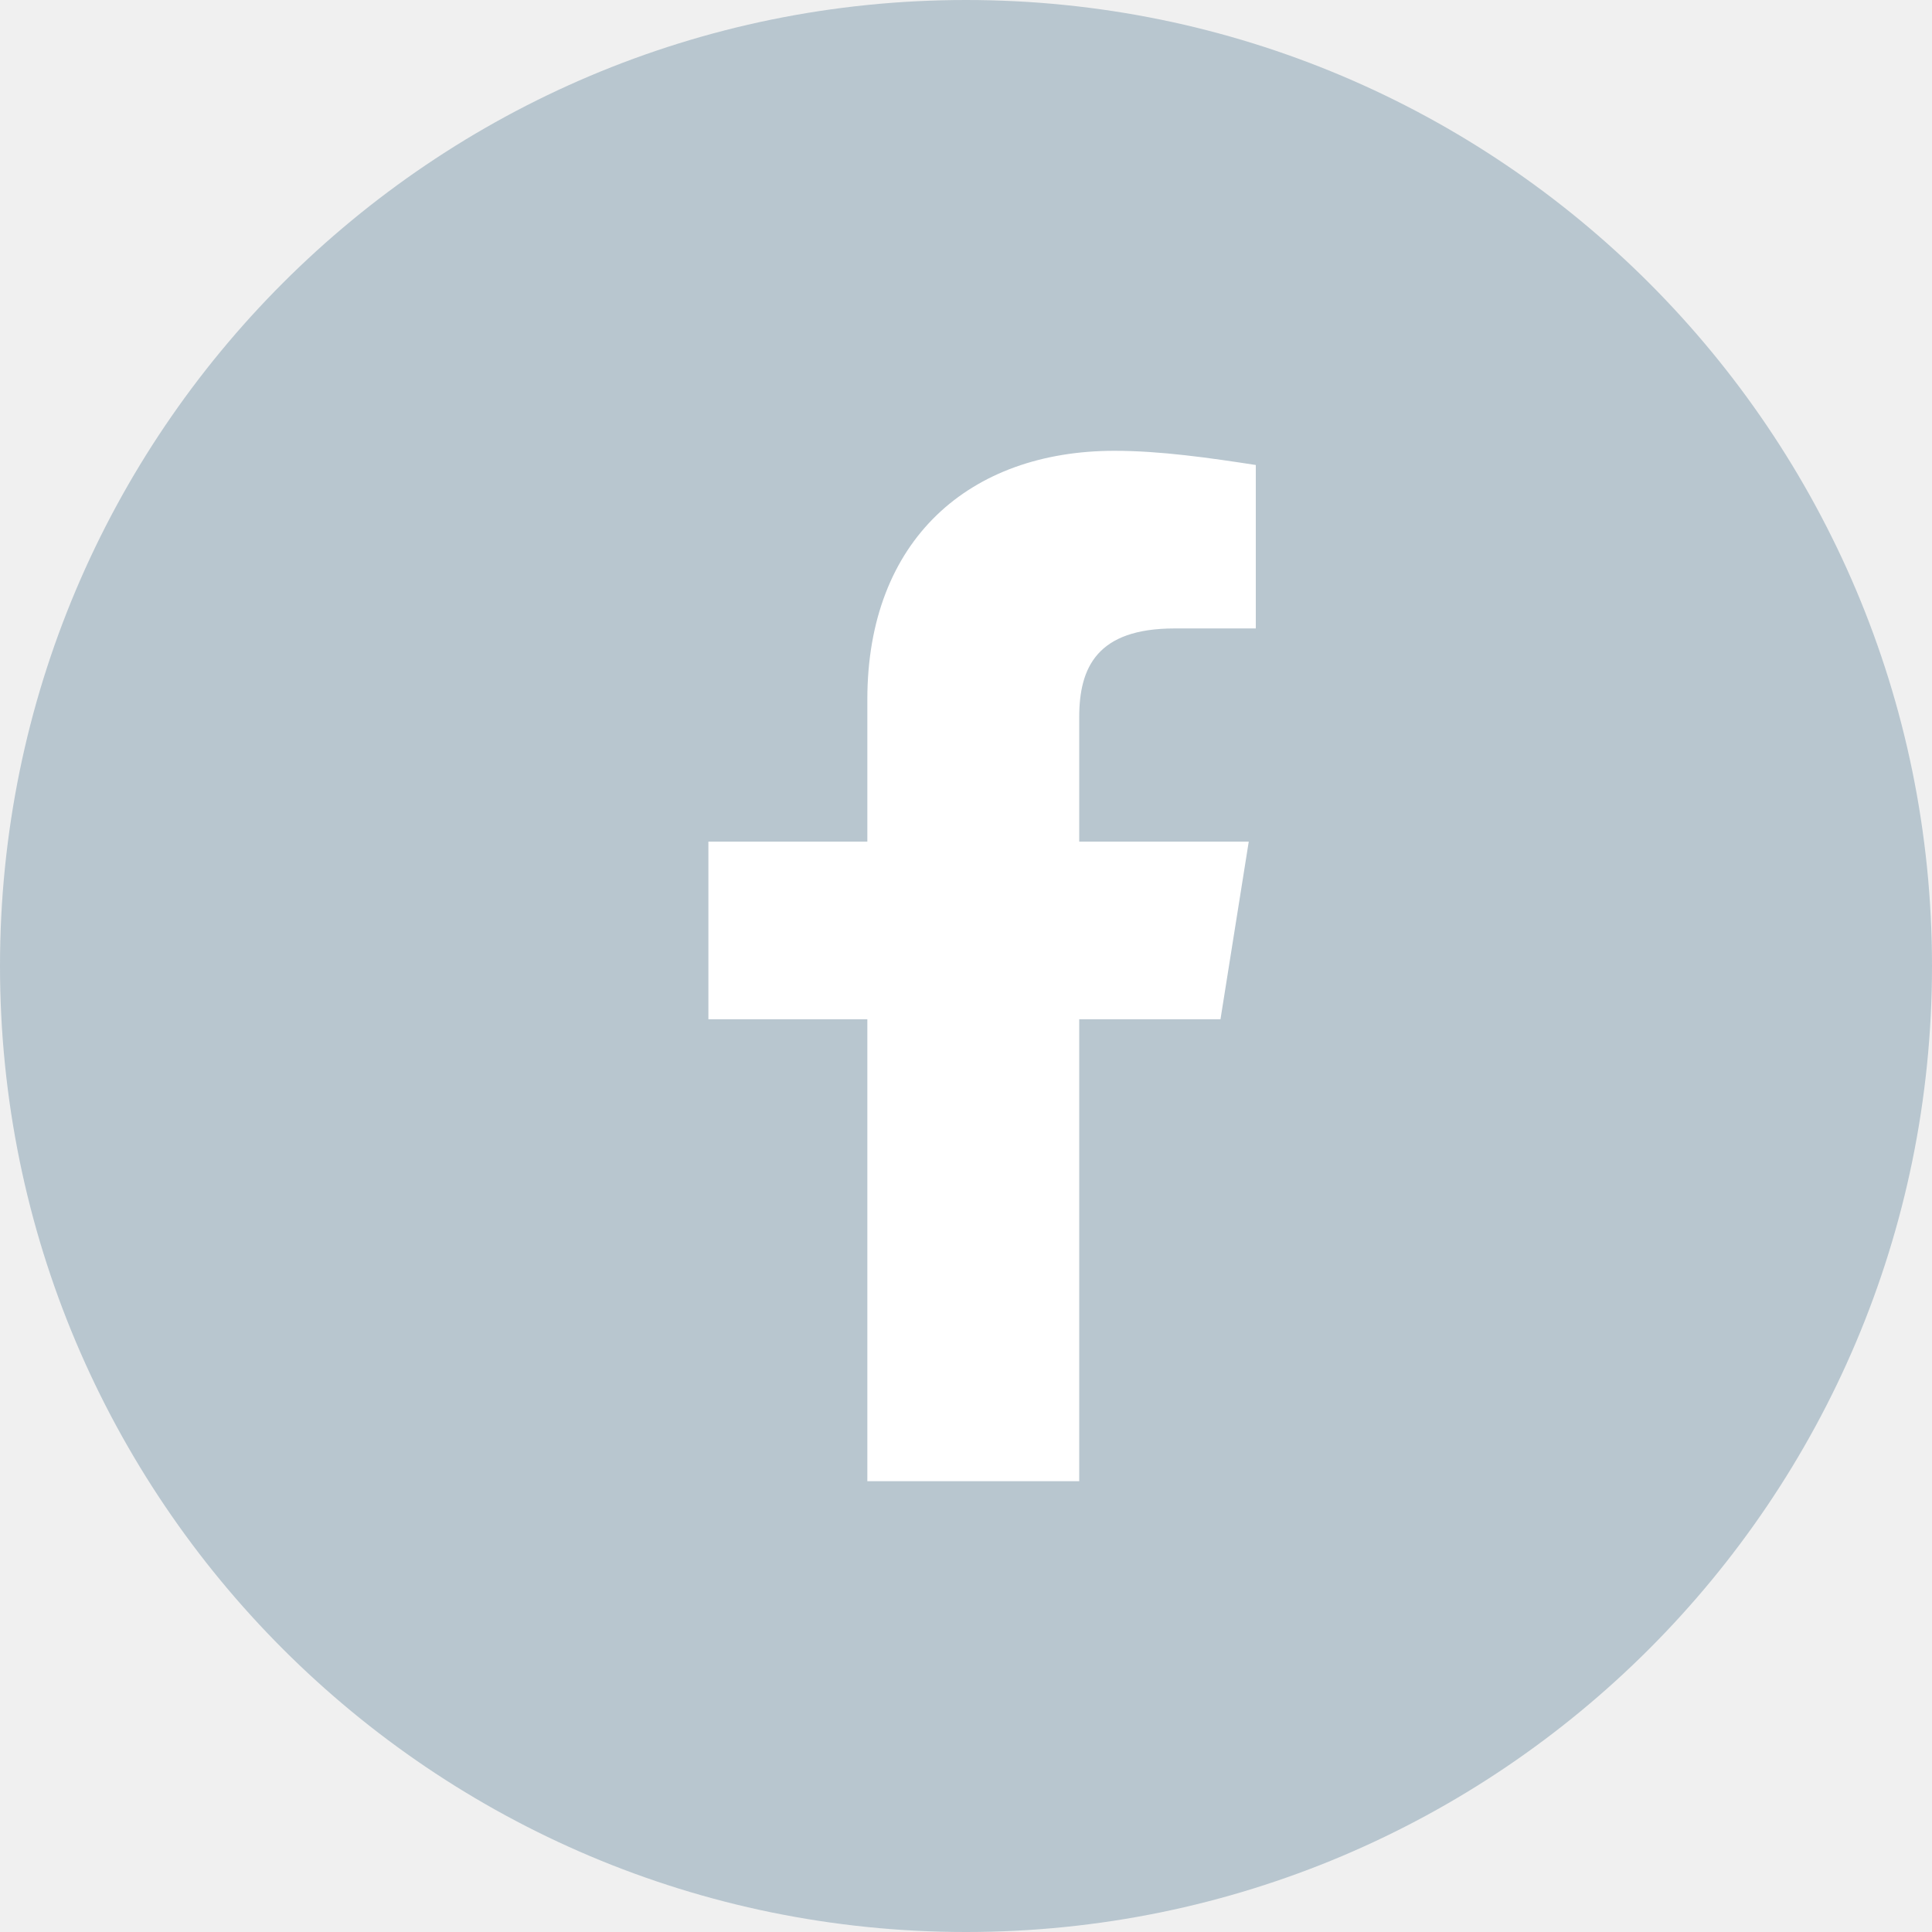
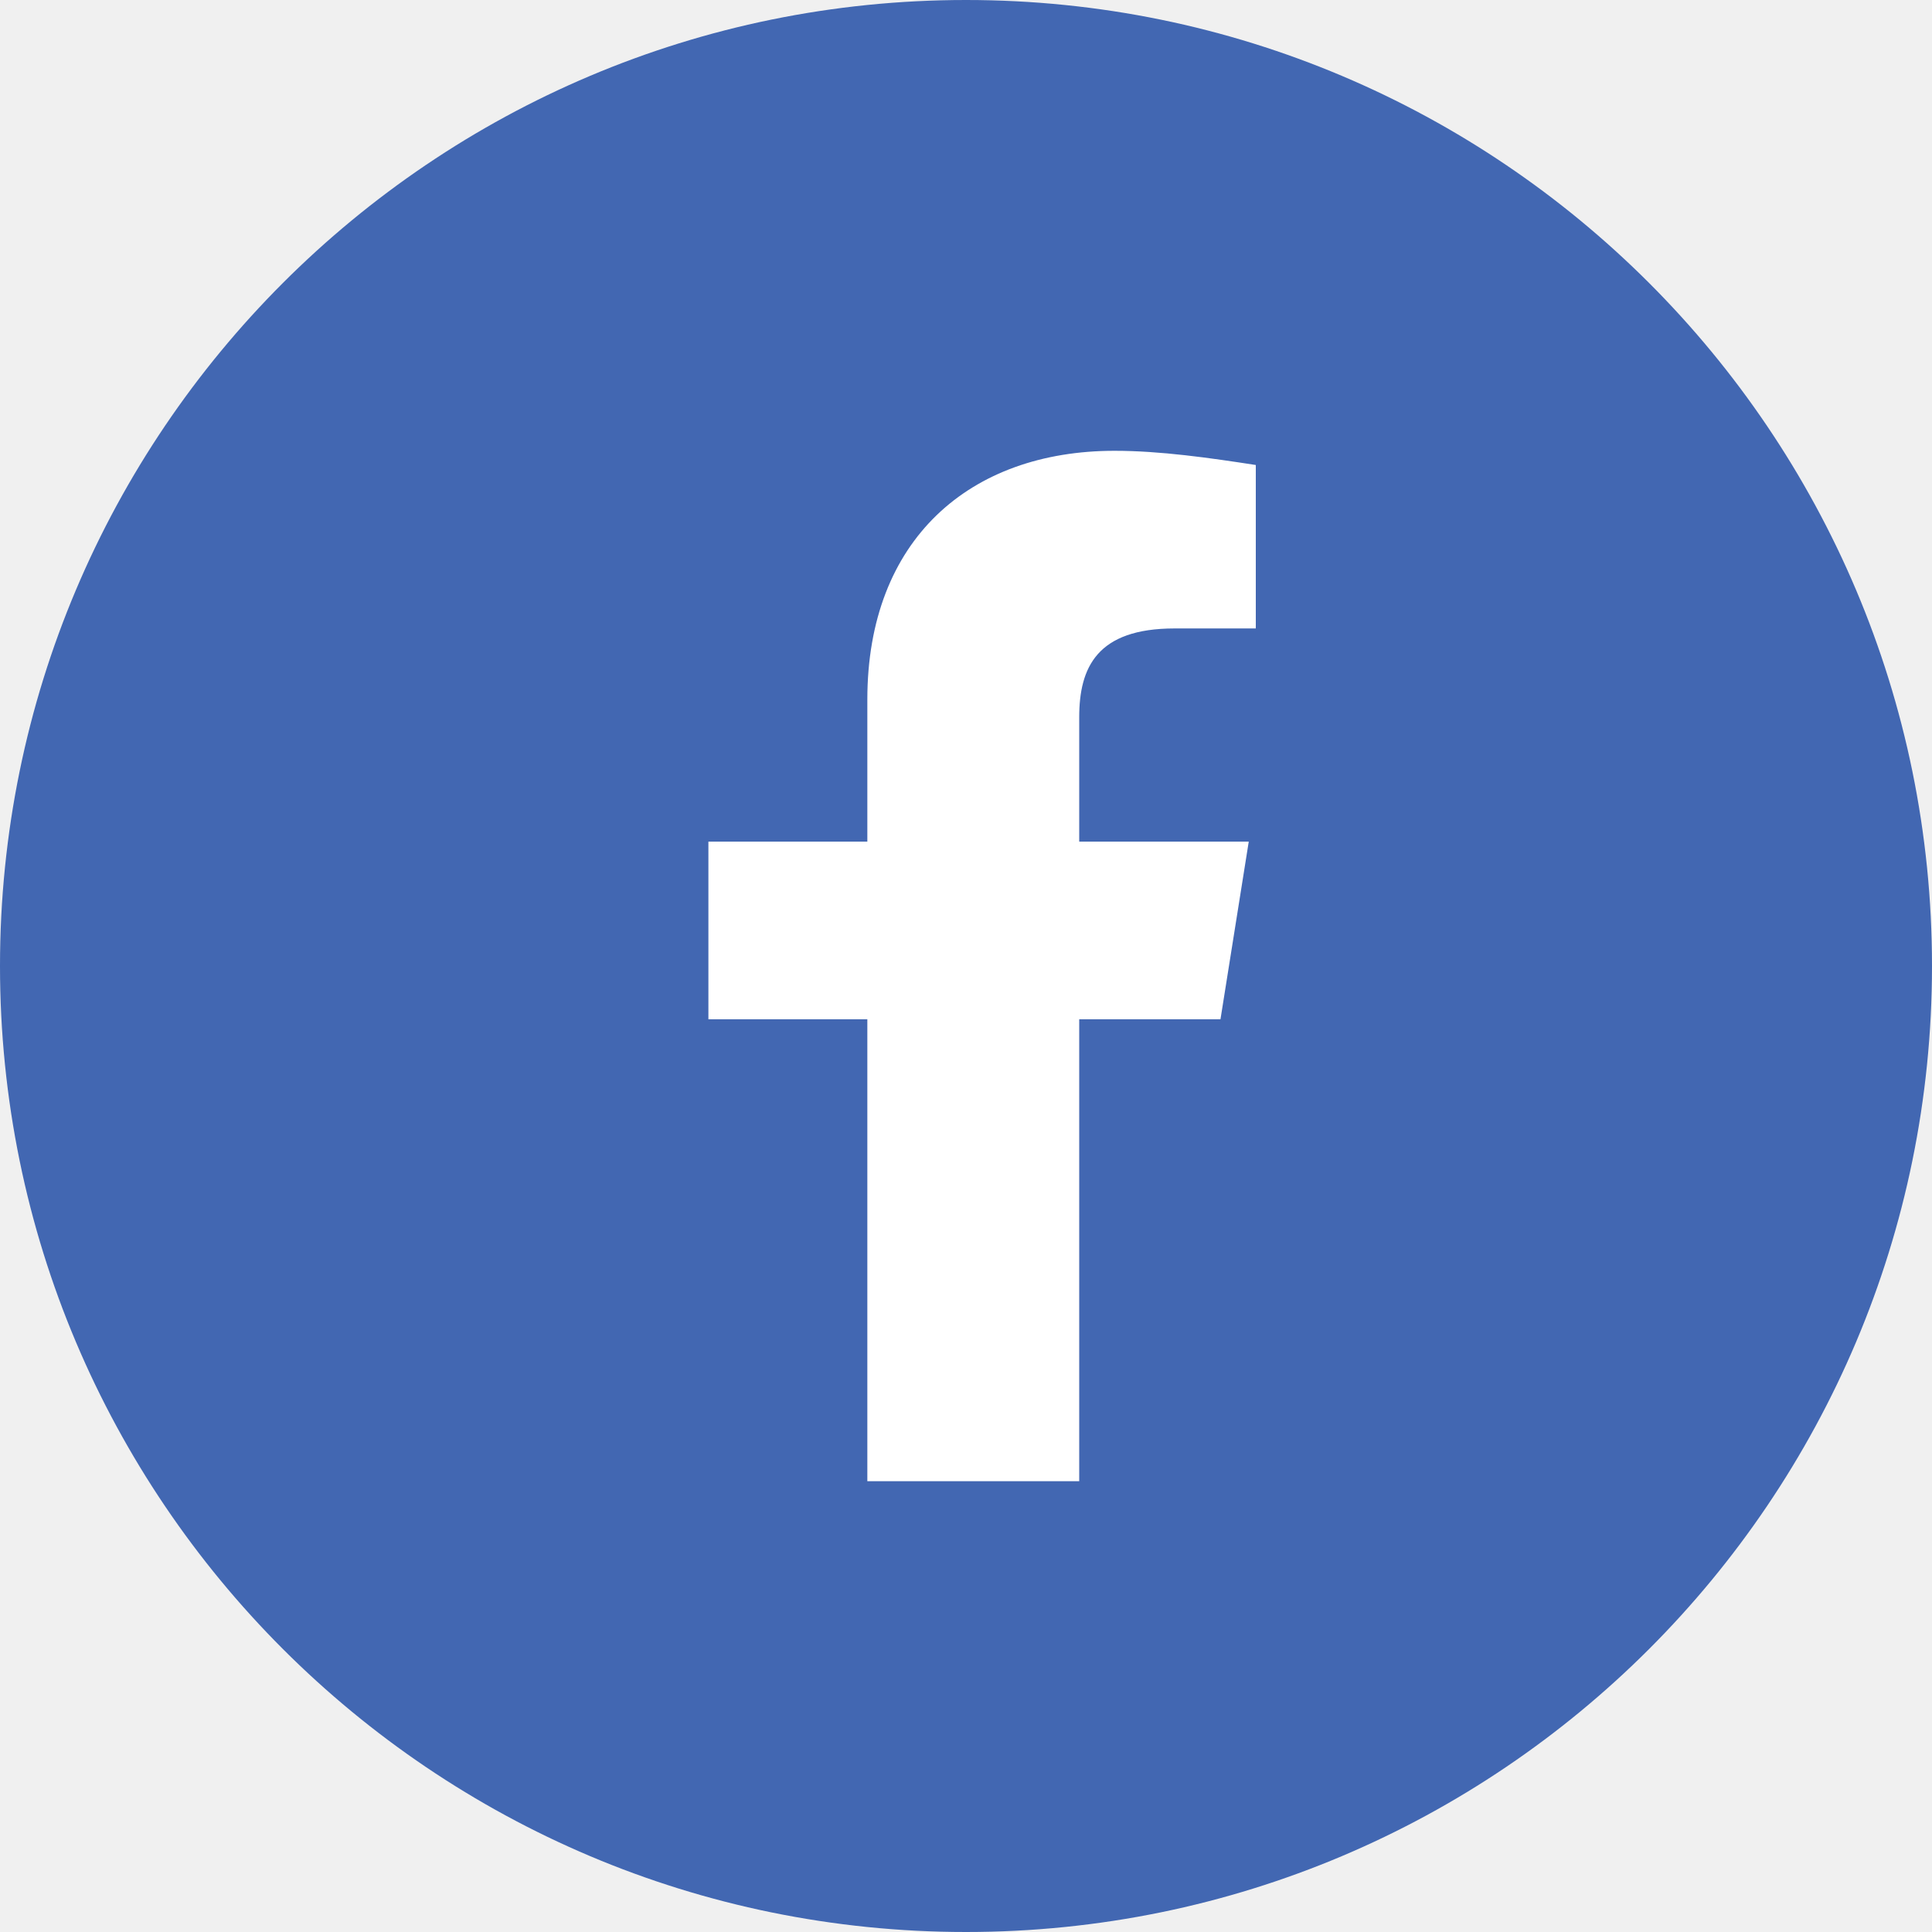
- <svg xmlns="http://www.w3.org/2000/svg" width="60" height="60" viewBox="0 0 60 60" fill="none">
-   <circle cx="30" cy="30" r="30" fill="#B8C6CF" />
+ <svg xmlns="http://www.w3.org/2000/svg" width="60" height="60" viewBox="0 0 60 60" fill="#4267B2">
+   <circle cx="30" cy="30" r="30" />
  <path d="M37.903 31.655L38.781 26.138H33.516V22.276C33.516 20.731 34.065 19.517 36.477 19.517H39V14.441C37.574 14.221 36.039 14 34.613 14C30.116 14 26.936 16.759 26.936 21.724V26.138H22V31.655H26.936V46C29.129 46 31.323 46 33.516 46V31.655H37.903Z" fill="white" />
</svg>
